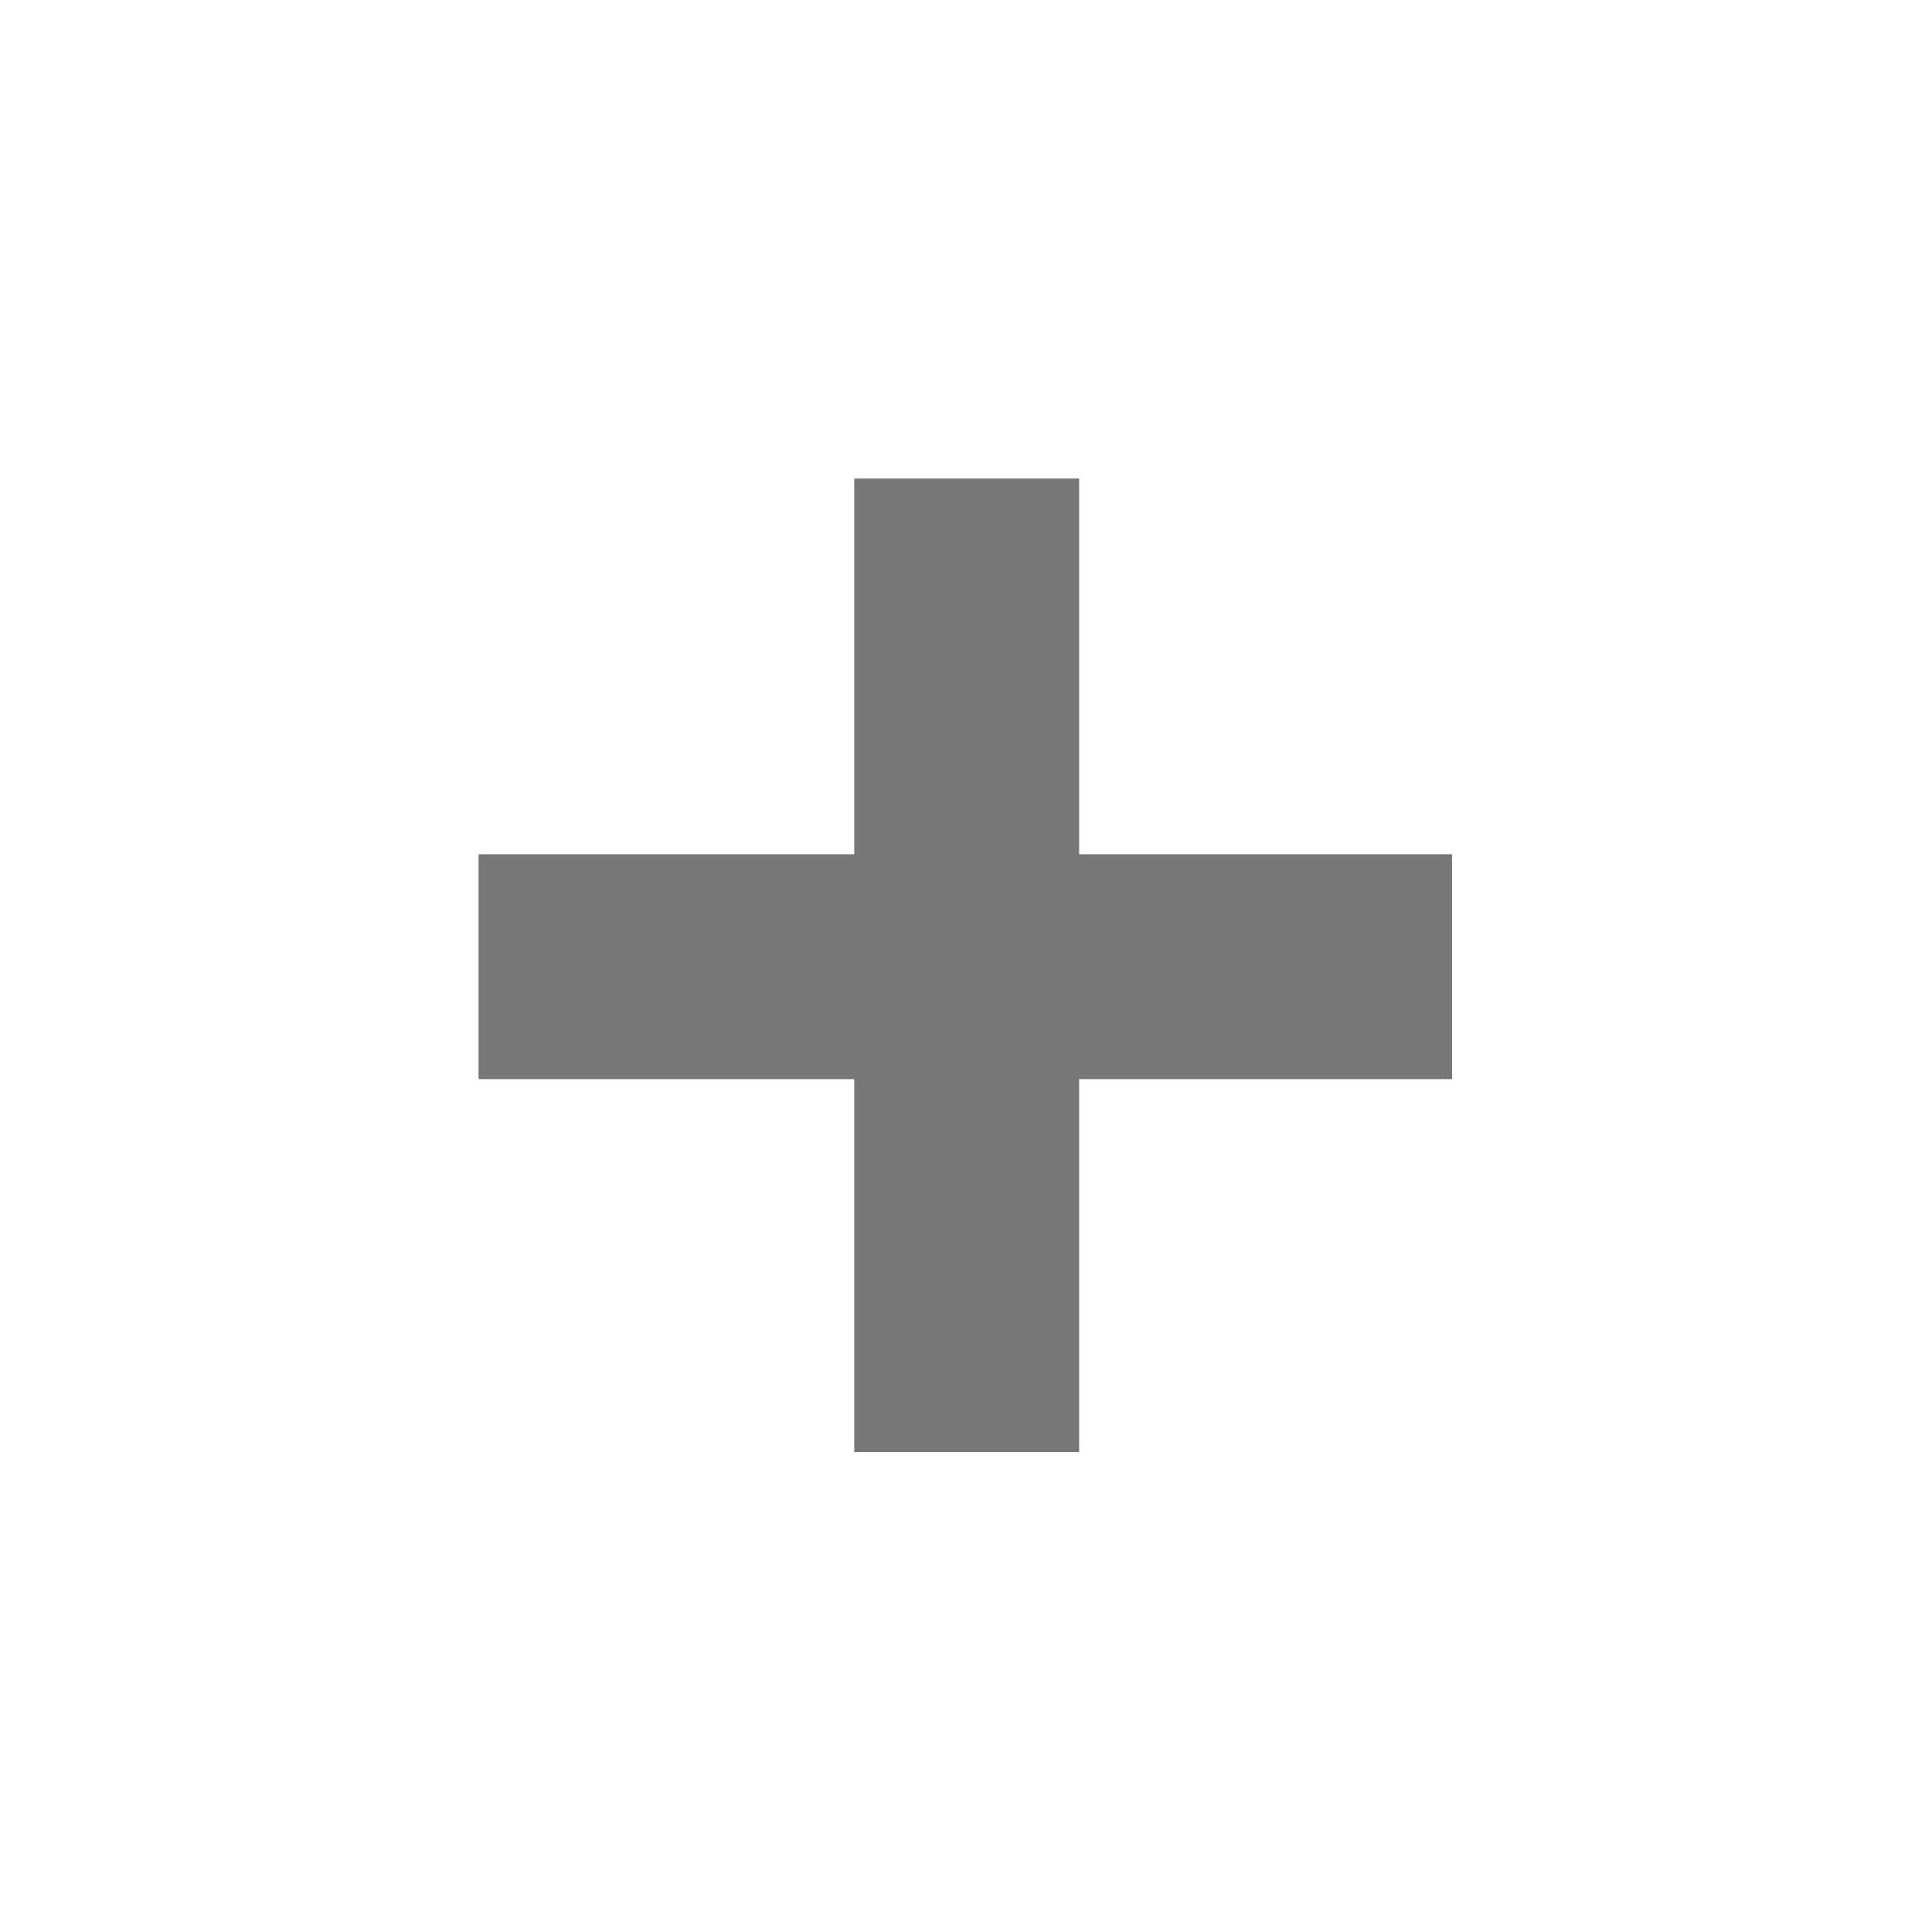
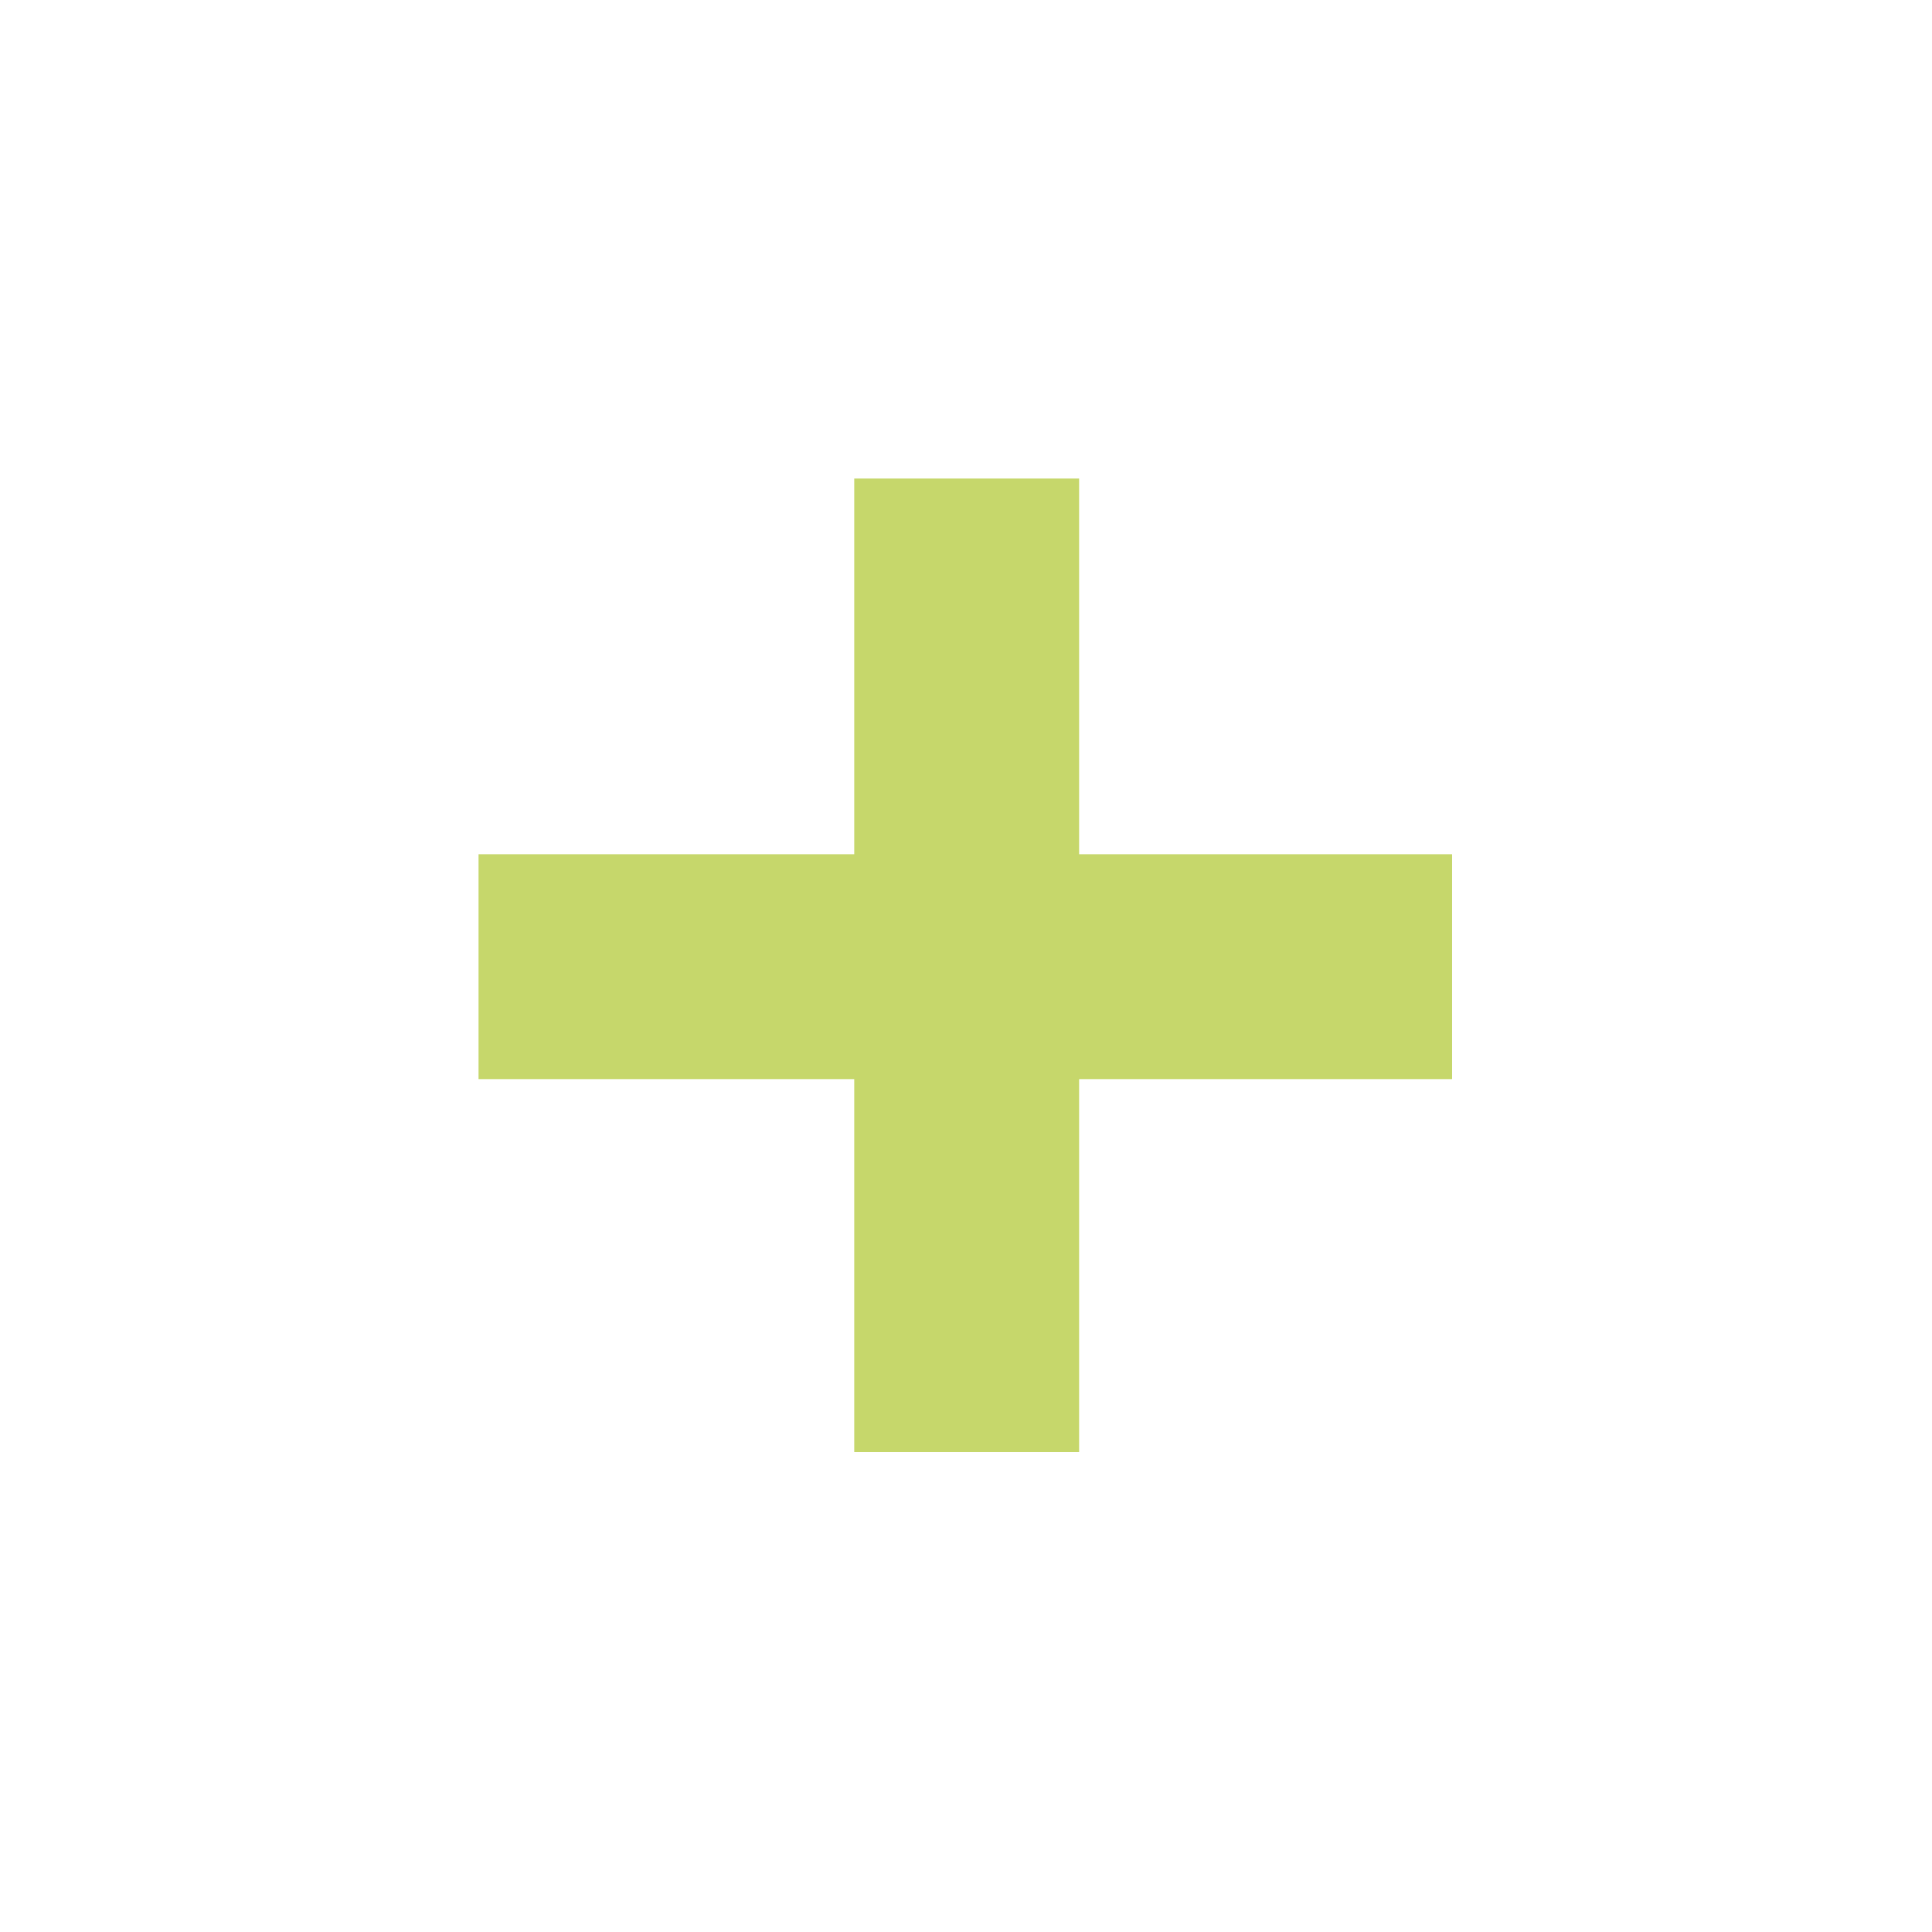
<svg xmlns="http://www.w3.org/2000/svg" viewBox="0 0 14.09 14.09">
  <defs>
-     <style>.cls-1{fill:#fff;}.cls-2{fill:#777;}</style>
+     <style>.cls-1{fill:#fff;}.cls-2{fill:#c6d76b;}</style>
  </defs>
  <g id="图层_2" data-name="图层 2">
    <g id="图层_1-2" data-name="图层 1">
-       <rect class="cls-1" width="14.09" height="14.09" />
      <g id="图层_2-2" data-name="图层 2">
-         <g id="图层_7" data-name="图层 7">
-           <rect class="cls-2" x="3.49" y="6.23" width="7.1" height="1.64" />
-           <rect class="cls-2" x="6.23" y="3.49" width="1.64" height="7.1" />
+         <g id="图层_1-2-2" data-name="图层 1-2">
+           <rect class="cls-1" width="14.09" height="14.09" />
+           <g id="图层_2-2-2" data-name="图层 2-2">
+             <g id="图层_7" data-name="图层 7">
+               <rect class="cls-2" x="3.49" y="6.23" width="7.1" height="1.64" />
+               <rect class="cls-2" x="6.23" y="3.49" width="1.64" height="7.1" />
+             </g>
+           </g>
        </g>
      </g>
    </g>
  </g>
</svg>
